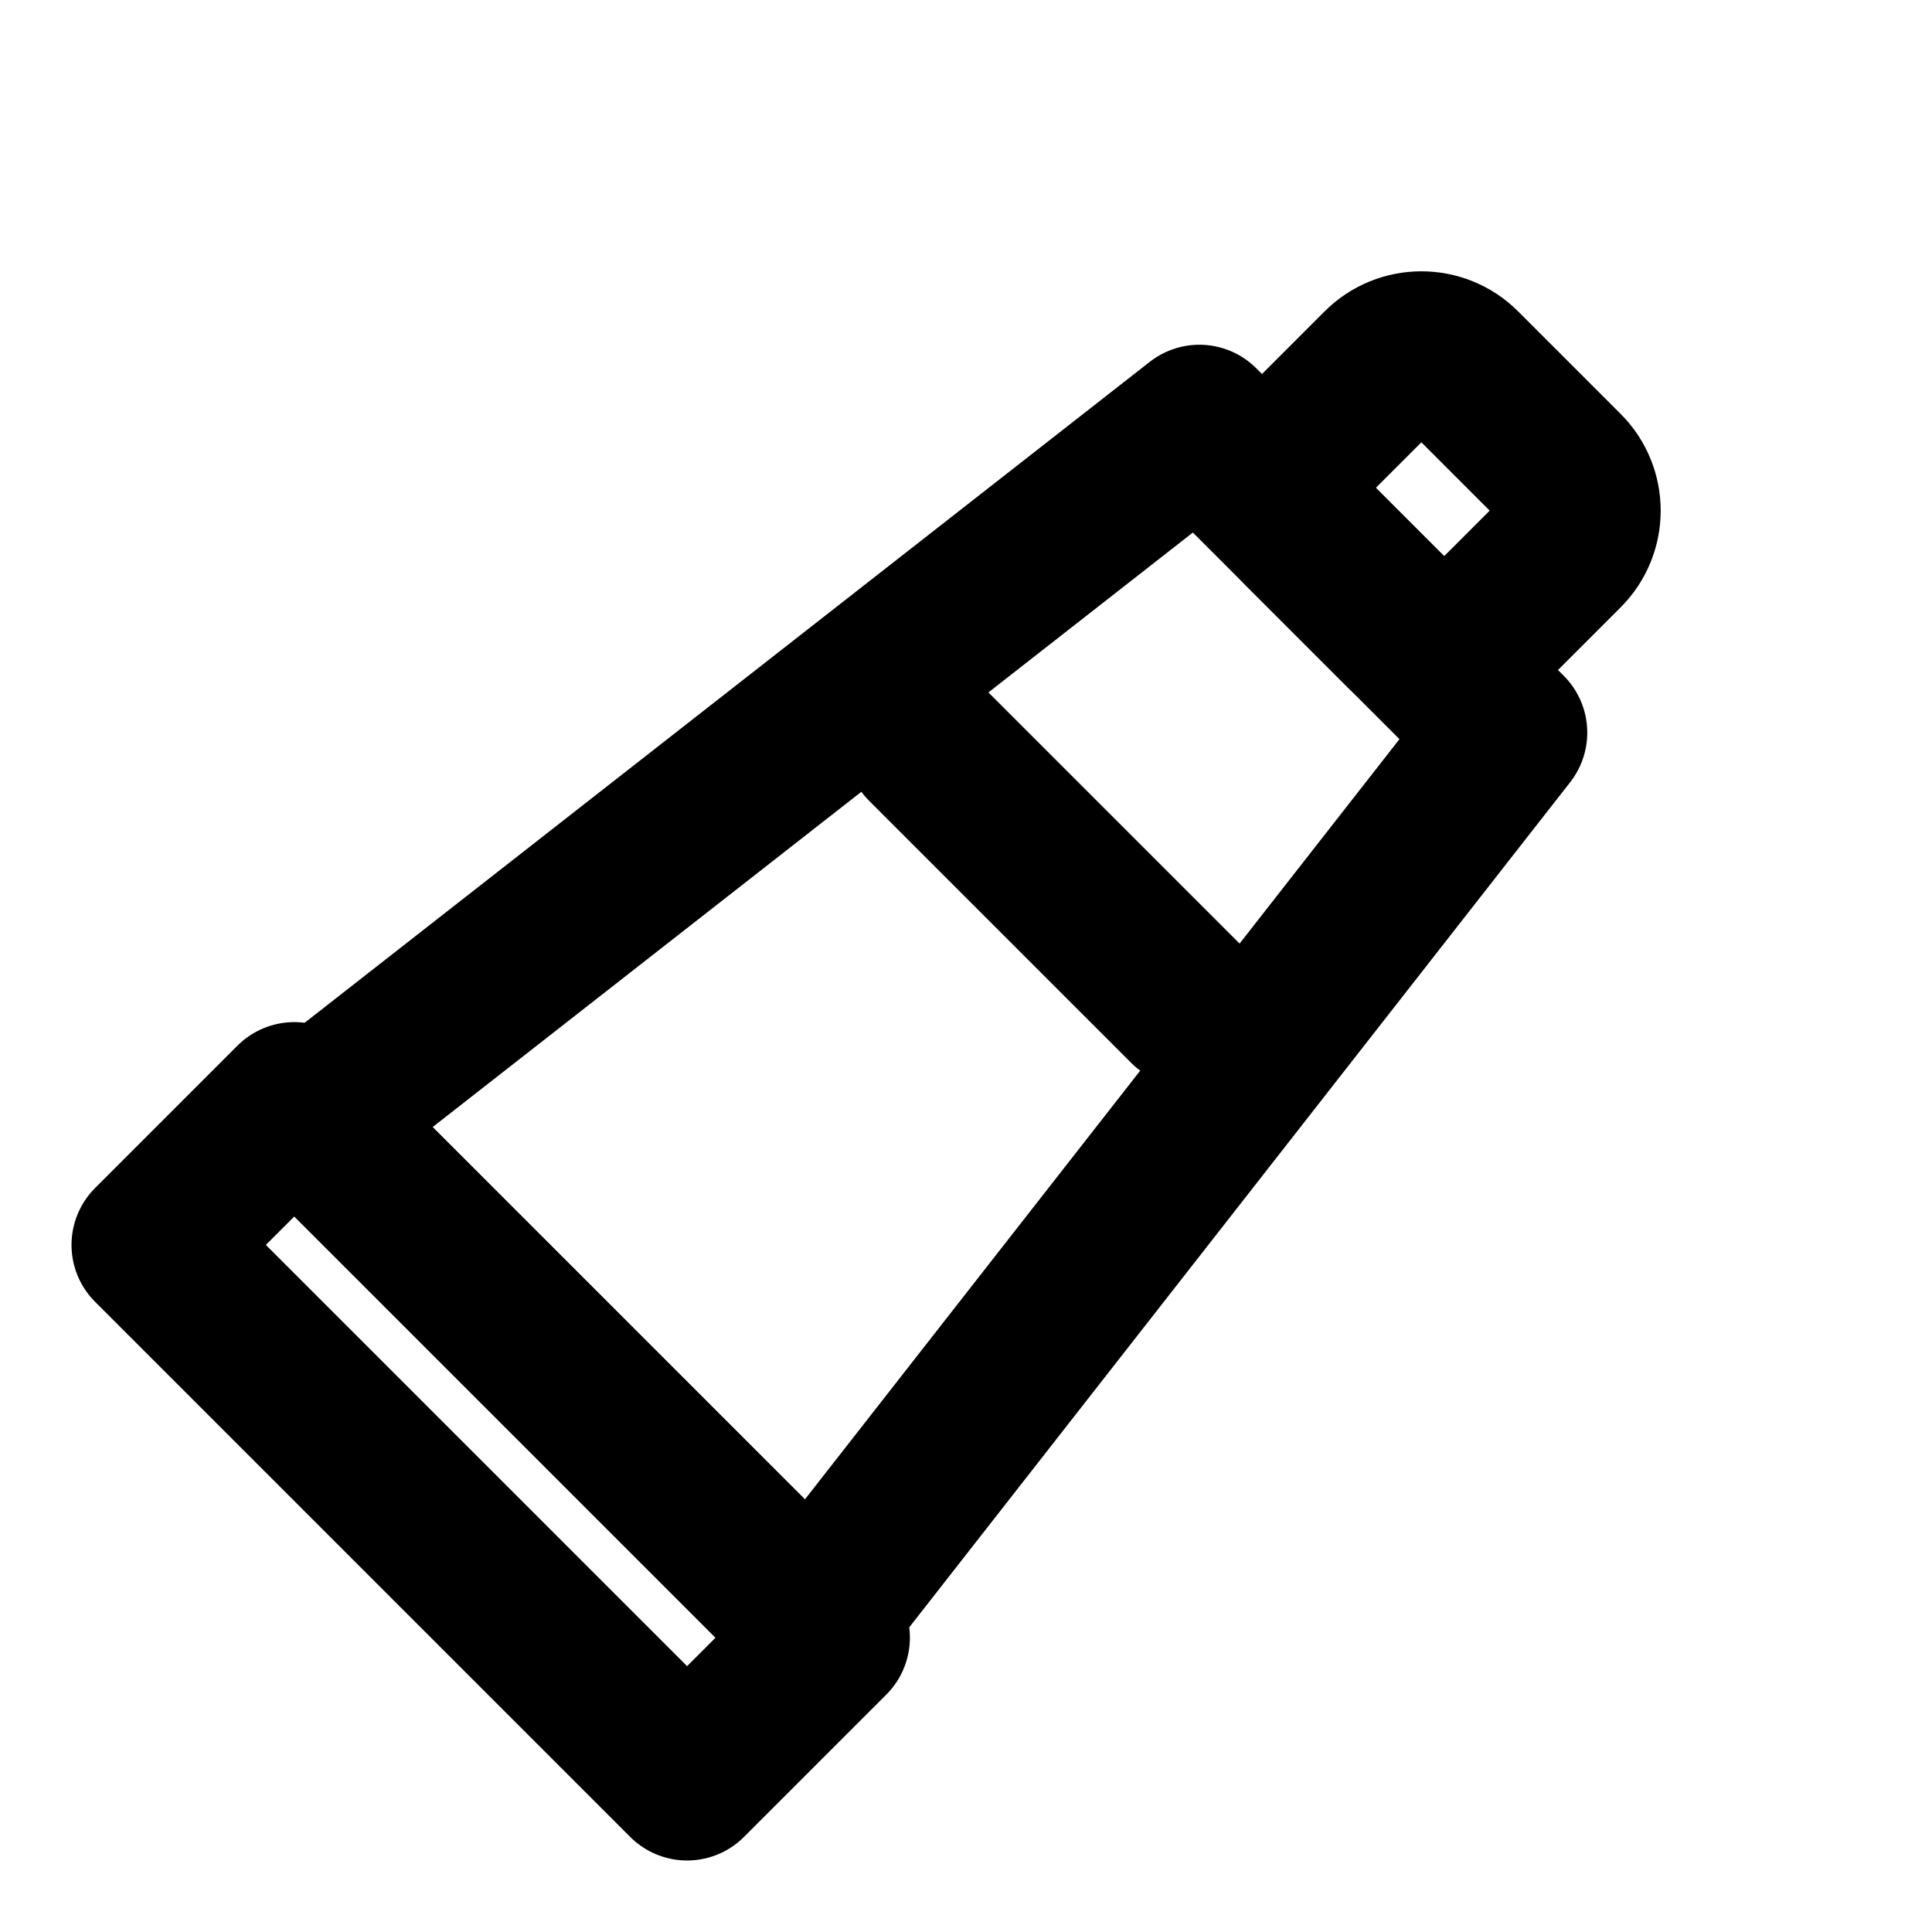
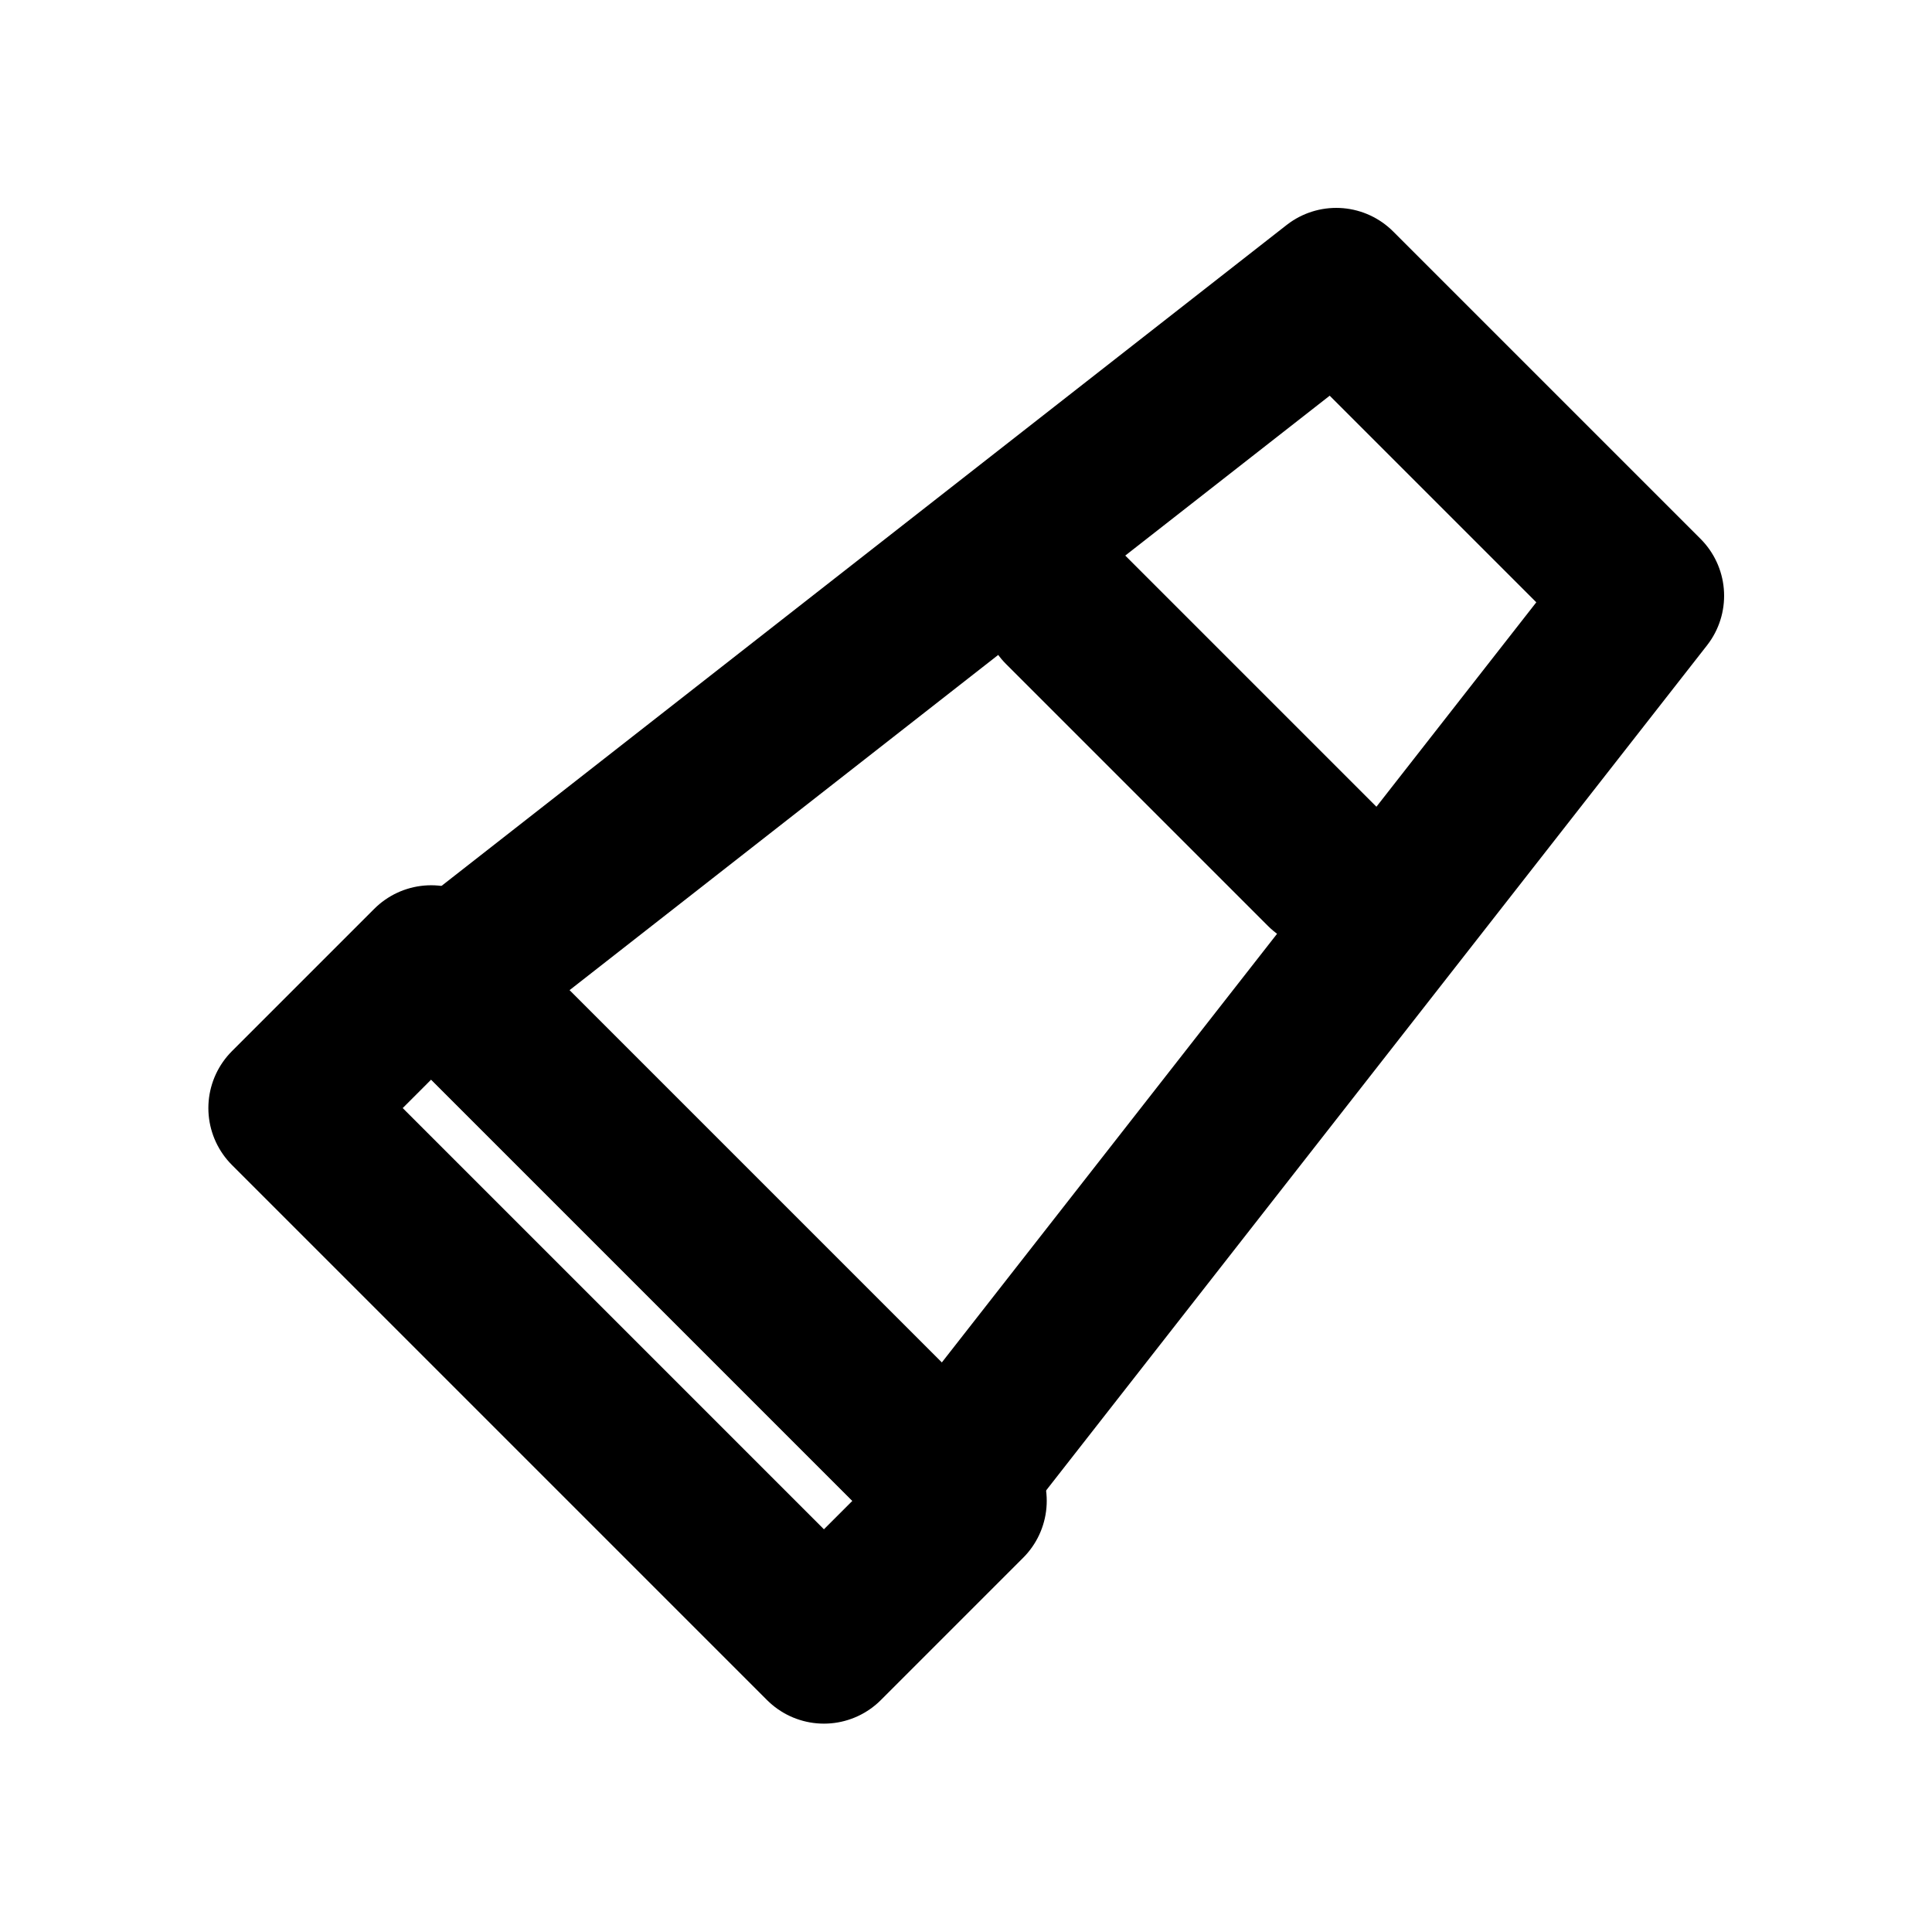
<svg xmlns="http://www.w3.org/2000/svg" width="24" height="24" viewBox="0 0 24 24" fill="none" stroke="currentColor" stroke-width="2" stroke-linecap="round" stroke-linejoin="round">
-   <rect x="10.4" y="2.4" width="3.2" height="2.8" rx=".7" transform="rotate(45 12 12)" />
-   <path d="M9.3 5.2h5.4l1.7 13.9H7.6z" transform="rotate(45 12 12)" />
-   <path d="M7.3 19.1h9.4v2.5H7.3z" transform="rotate(45 12 12)" />
-   <path d="M9.7 10.4h4.6" transform="rotate(45 12 12)" />
+   <path d="M9.3 5.2h5.4l1.7 13.9H7.6z" transform="translate(1.7 -1.7) rotate(45 12 12)" />
+   <path d="M7.3 19.1h9.4v2.5H7.3z" transform="translate(1.7 -1.7) rotate(45 12 12)" />
+   <path d="M9.7 10.4h4.6" transform="translate(1.7 -1.7) rotate(45 12 12)" />
</svg>
